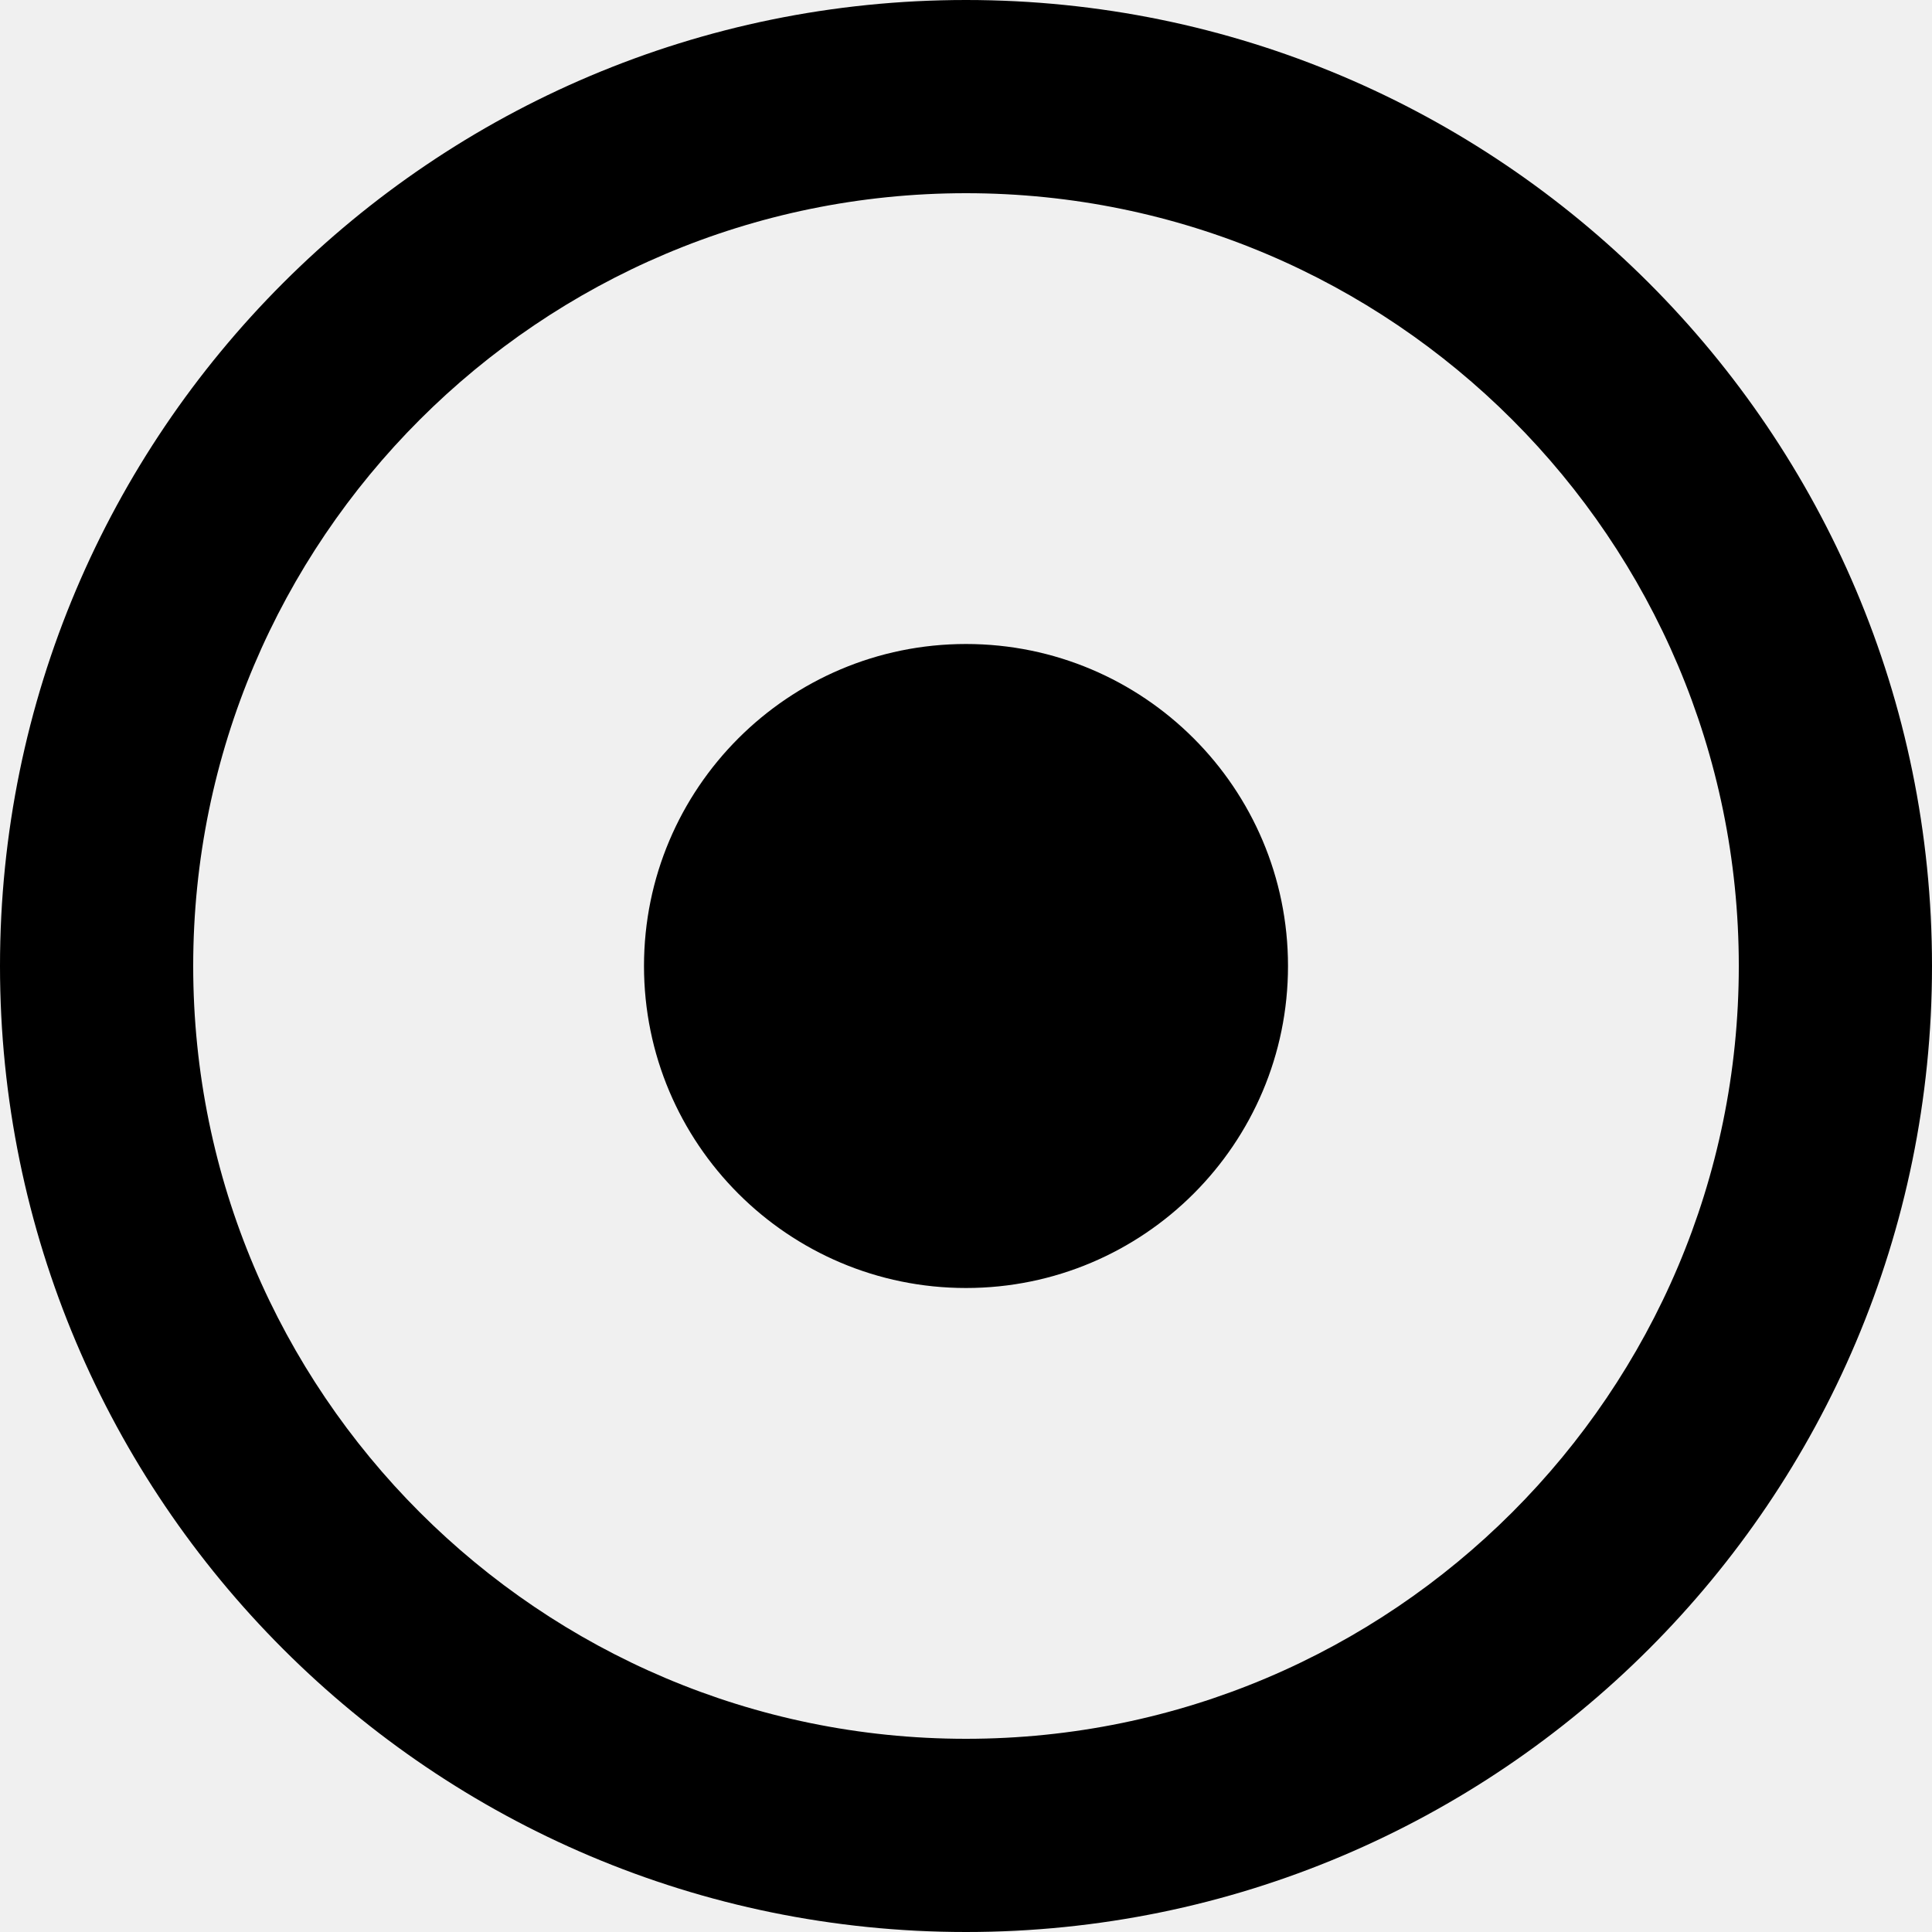
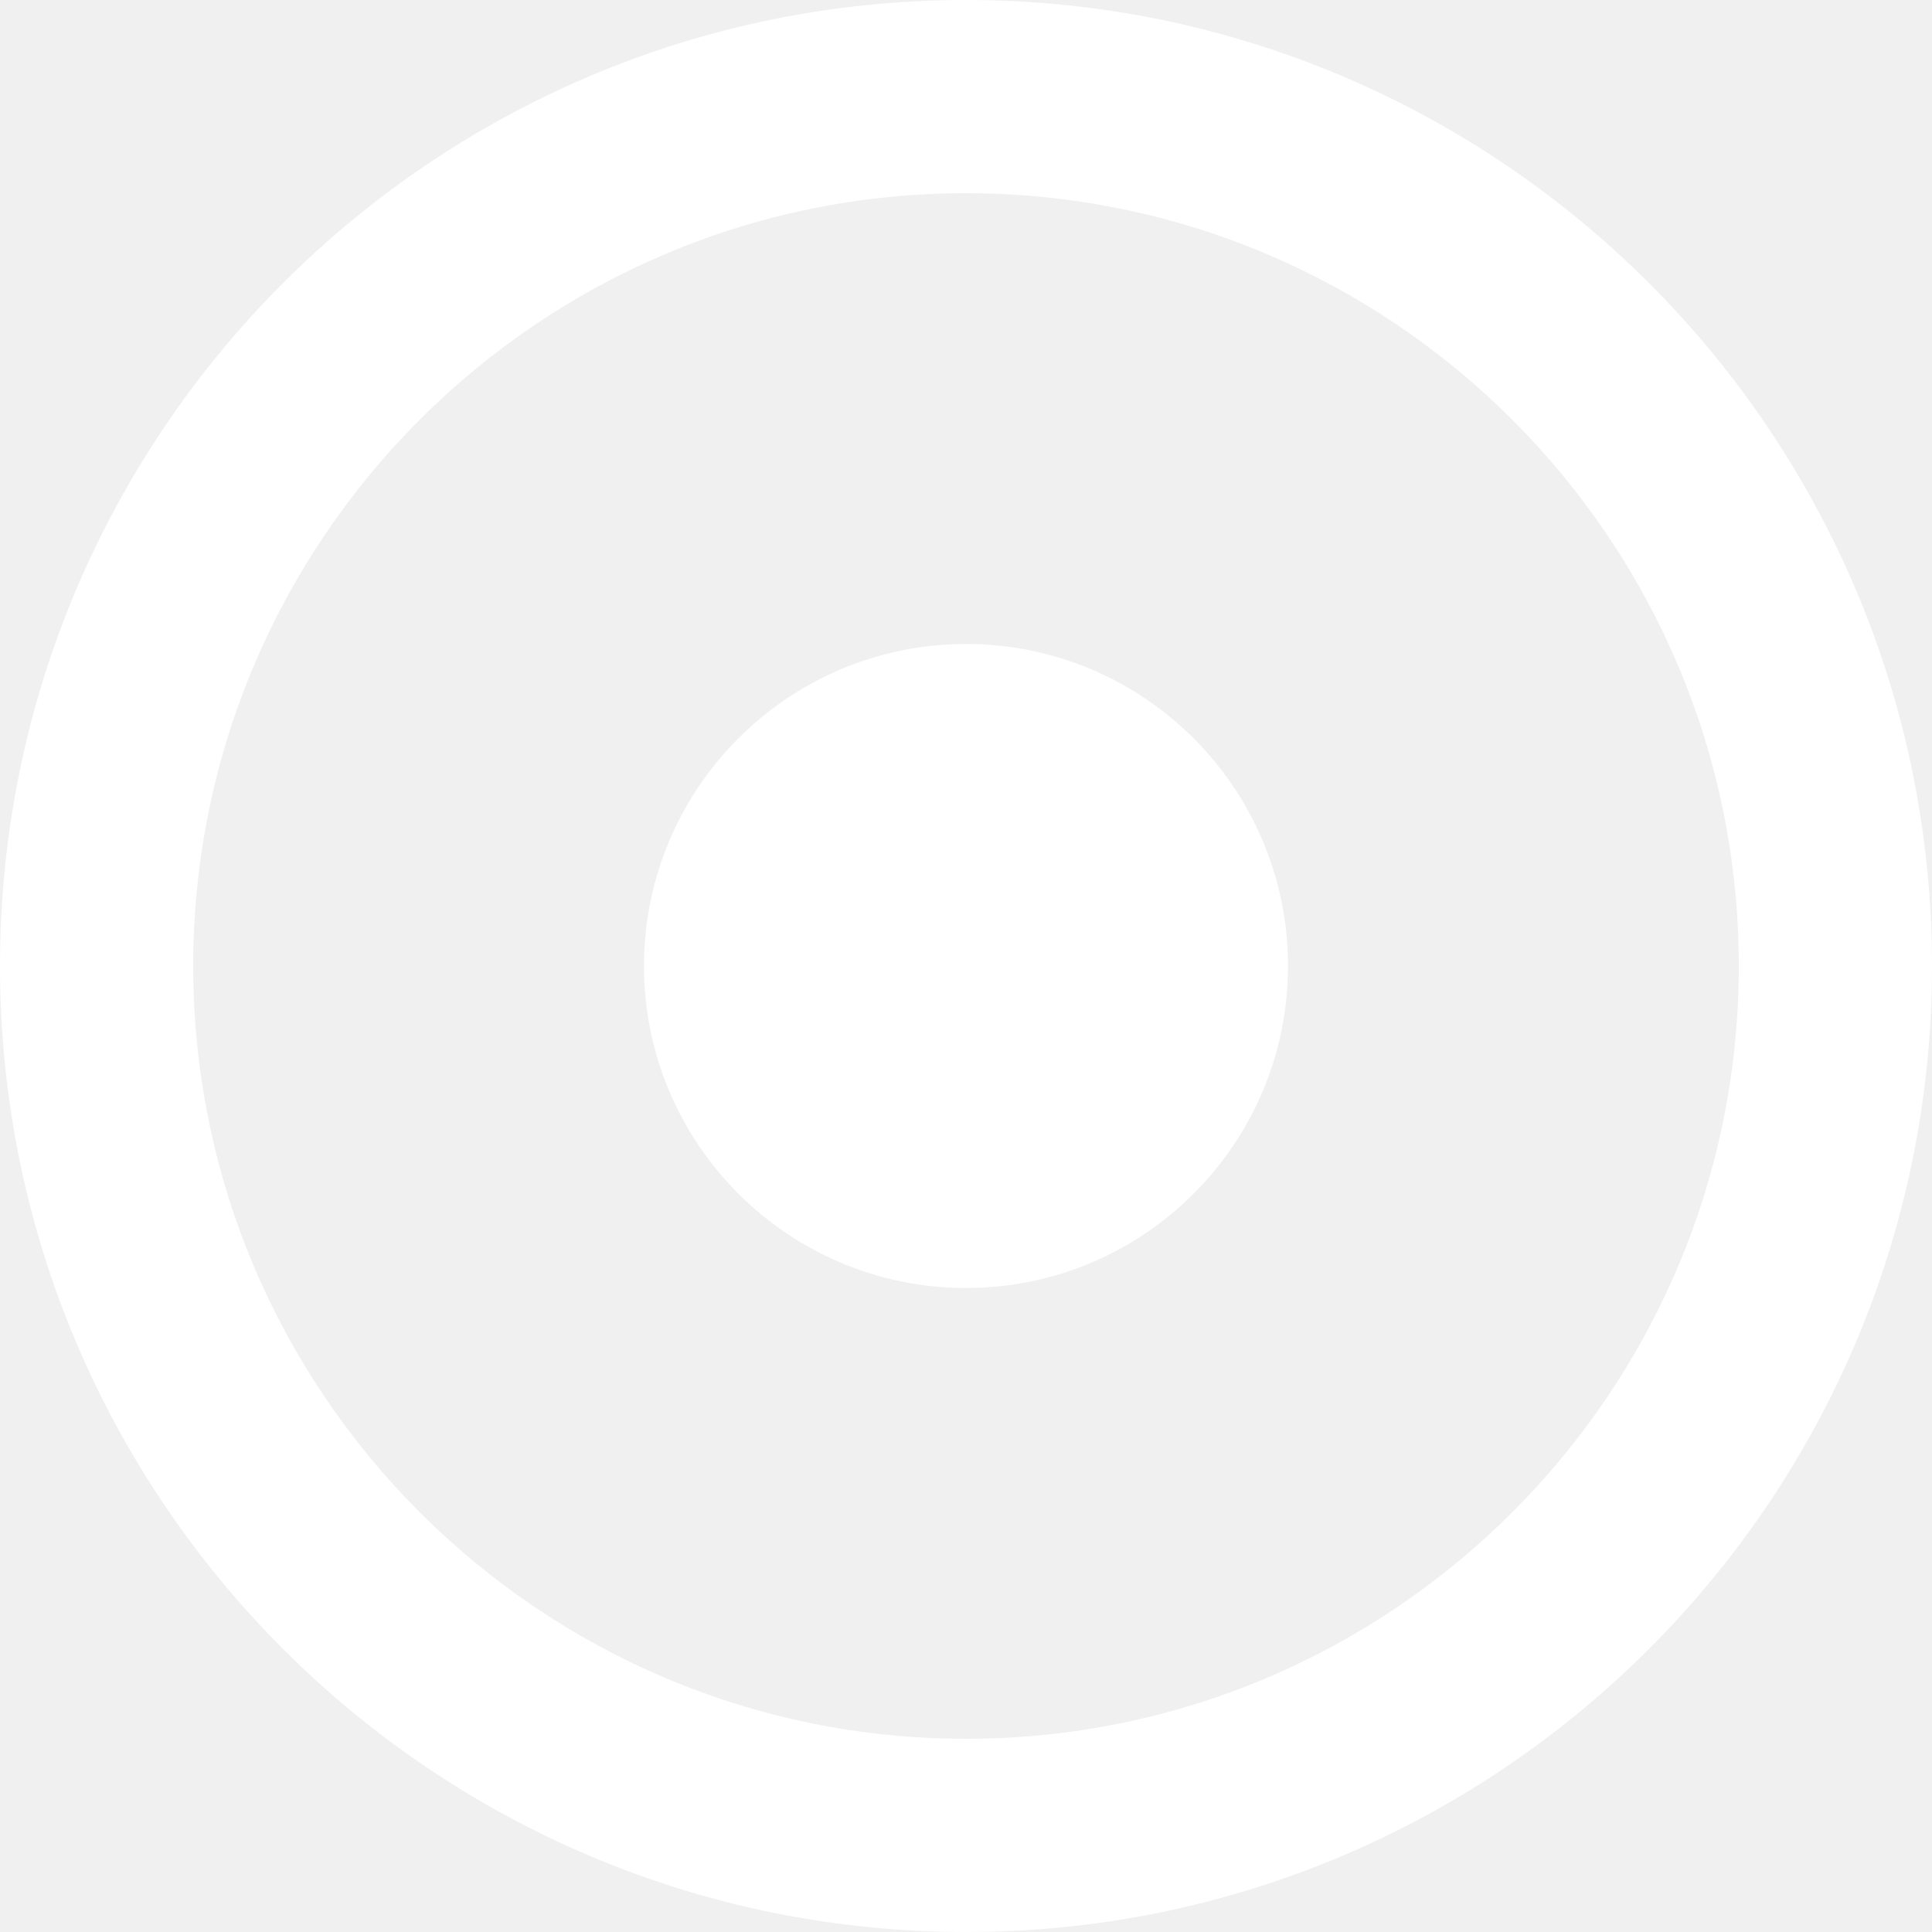
- <svg xmlns="http://www.w3.org/2000/svg" viewBox="0 0 15 15">
+ <svg xmlns="http://www.w3.org/2000/svg" fill="#FFFFFF" viewBox="0 0 15 15">
  <path d="M7.5 0C11.64 0 15 3.36 15 7.5C15 11.64 11.64 15 7.5 15C3.36 15 0 11.64 0 7.5C0 3.36 3.36 0 7.5 0ZM7.5 1.5C4.19 1.5 1.5 4.19 1.5 7.5C1.5 10.81 4.19 13.5 7.5 13.5C10.81 13.5 13.5 10.81 13.5 7.5C13.5 4.19 10.81 1.5 7.5 1.5ZM7.5 5C8.88 5 10 6.12 10 7.5C10 8.88 8.88 10 7.5 10C6.12 10 5 8.88 5 7.5C5 6.12 6.12 5 7.5 5Z" />
</svg>
